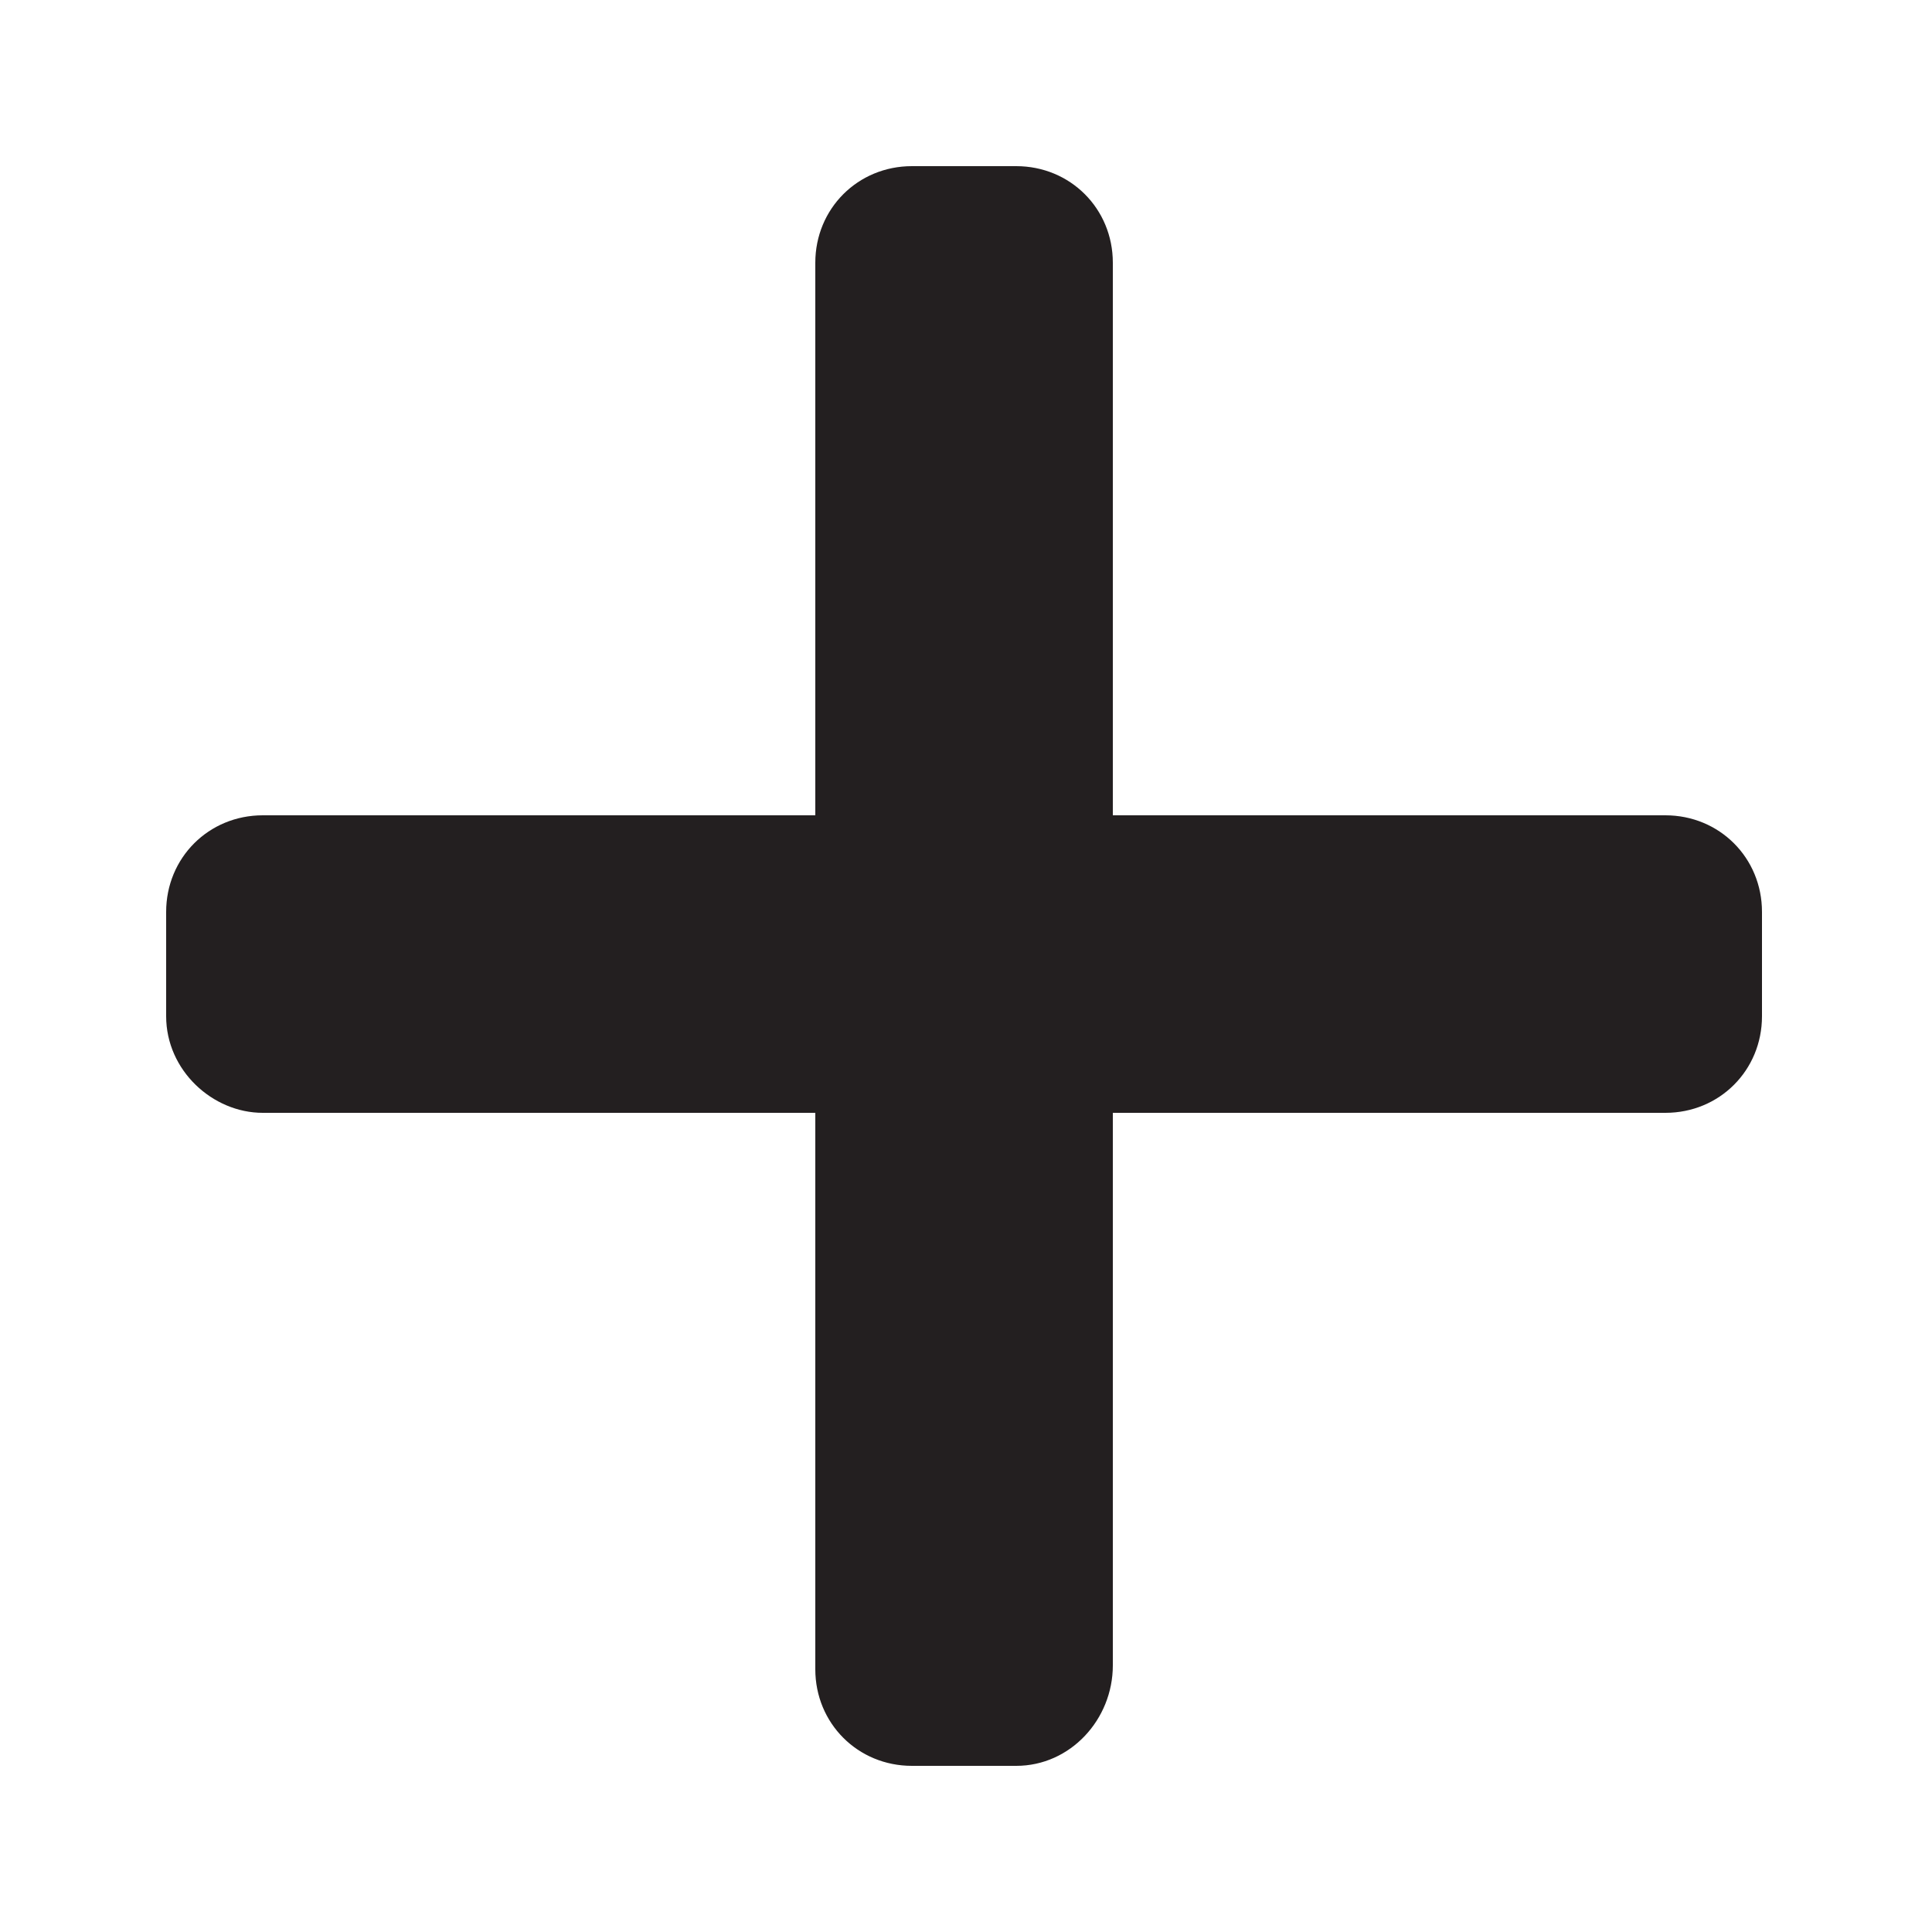
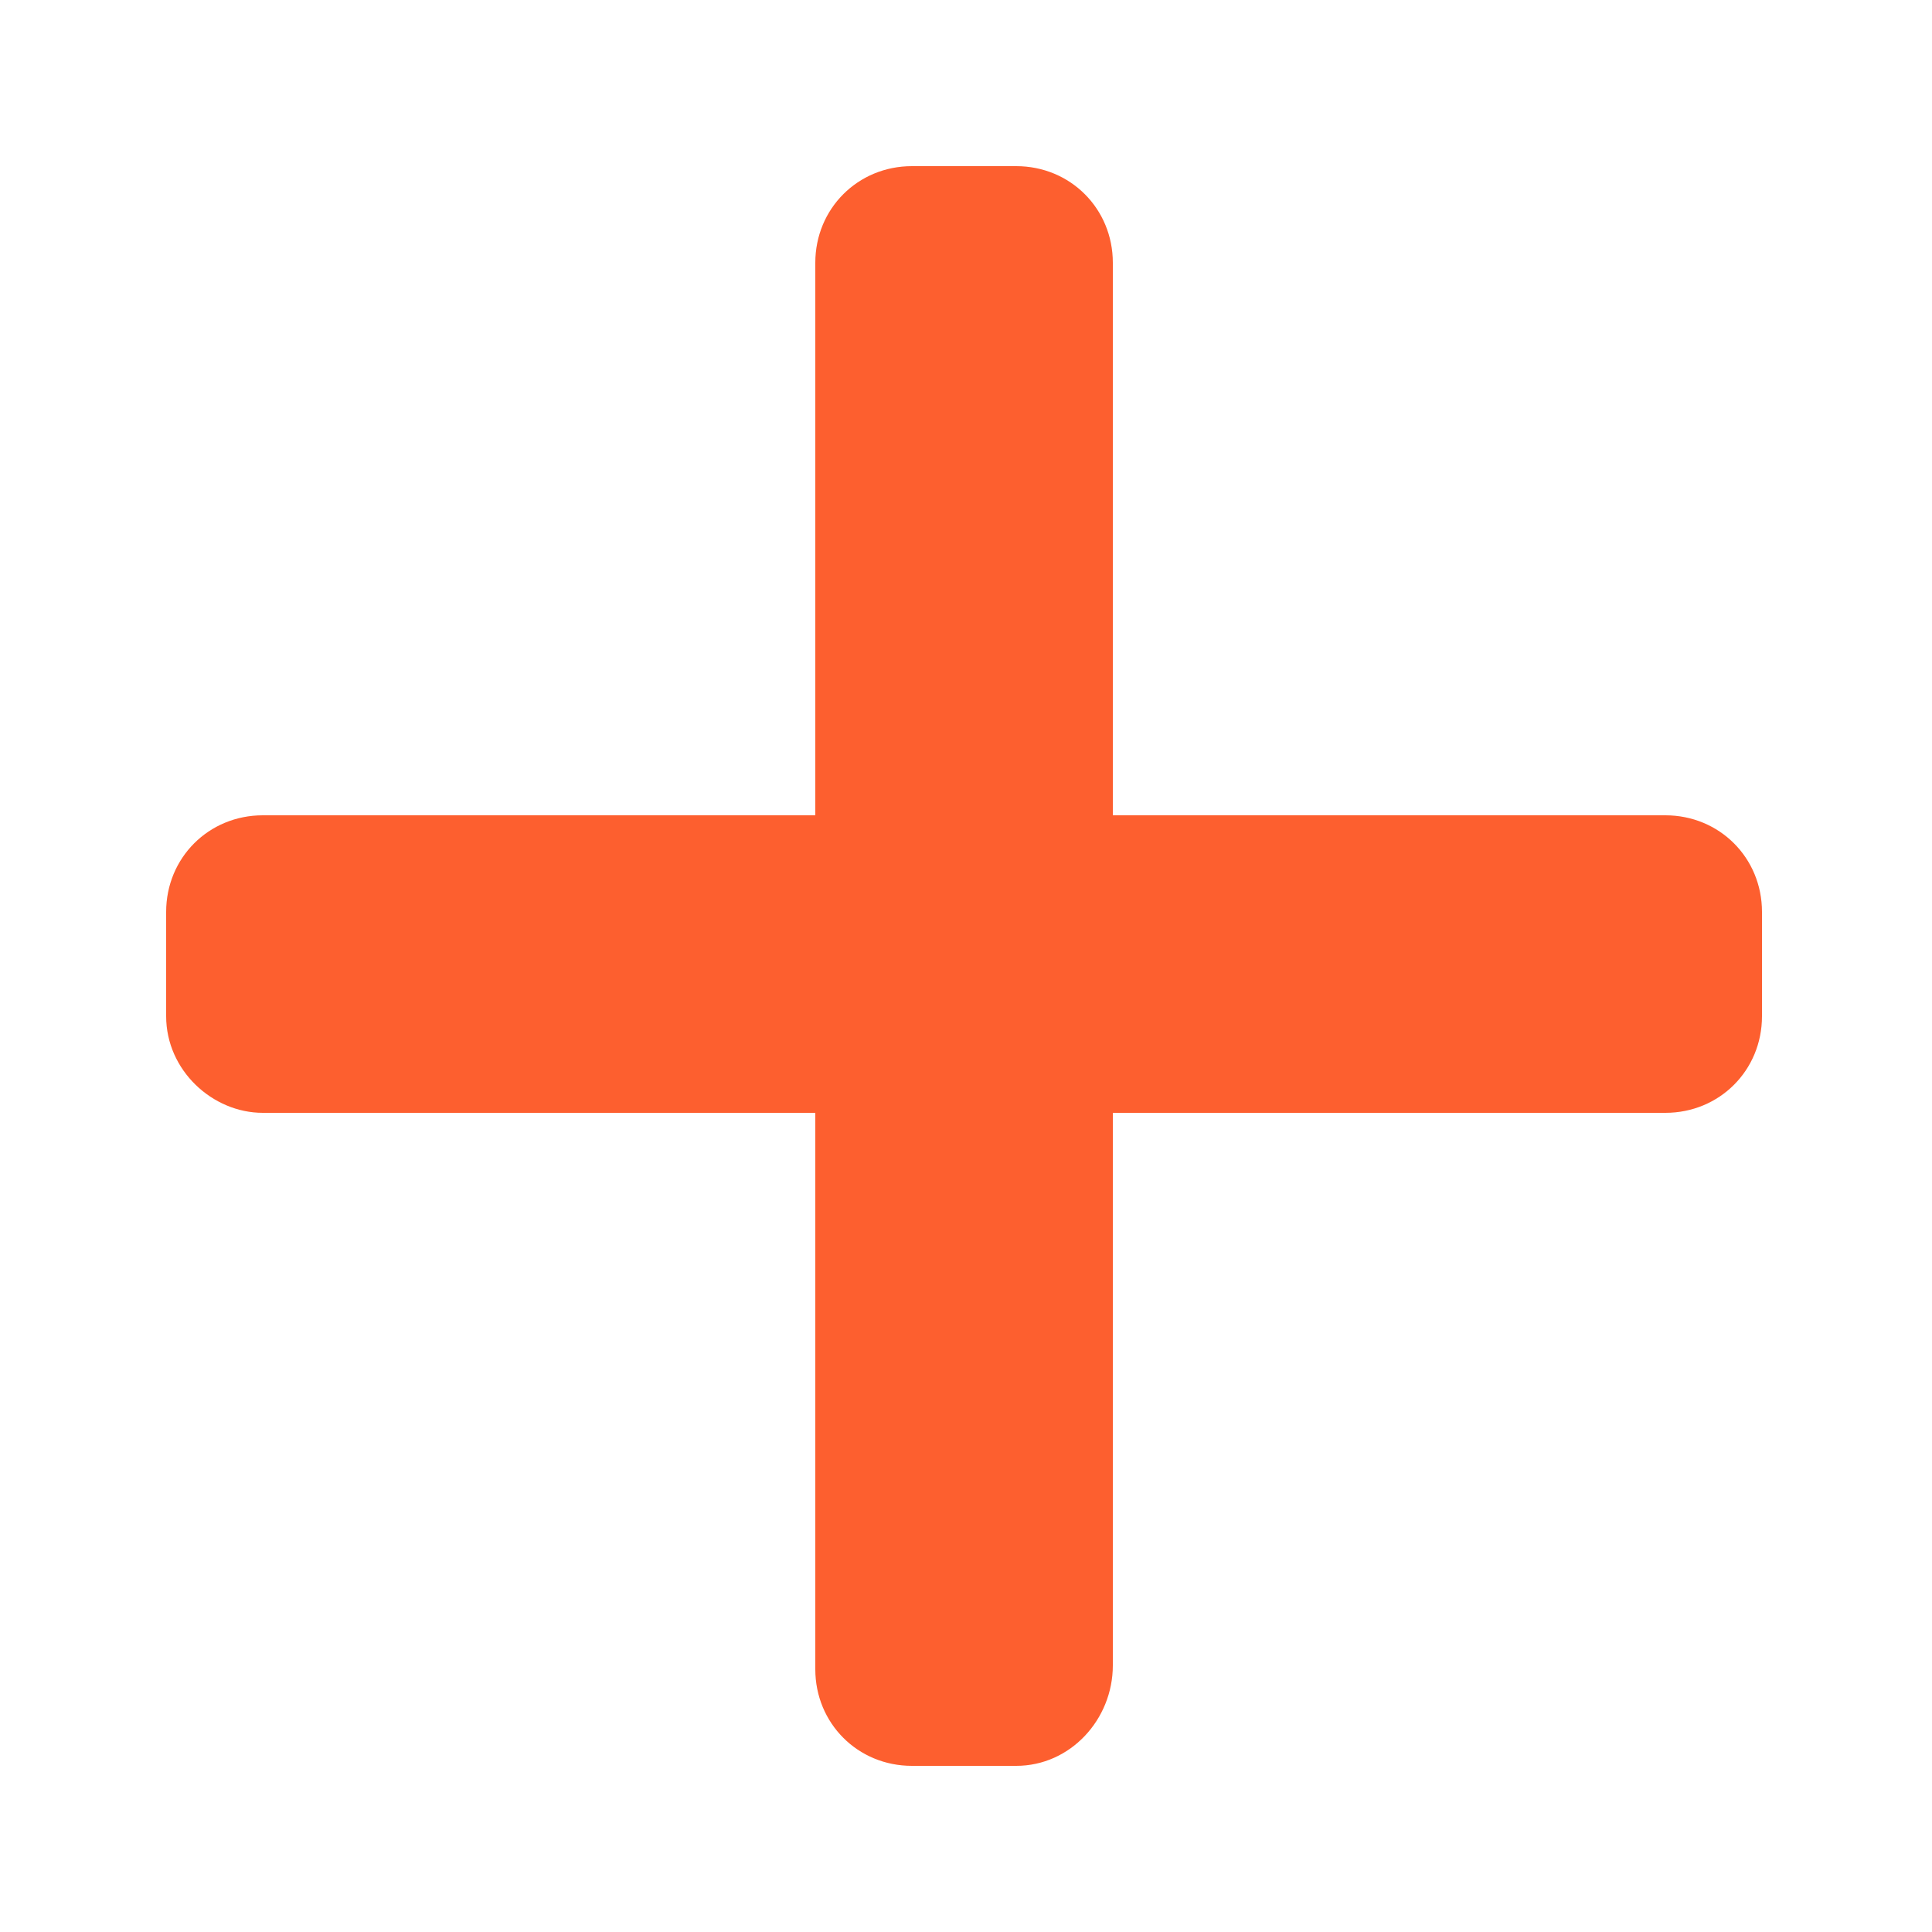
<svg xmlns="http://www.w3.org/2000/svg" version="1.1" id="Layer_1" x="0px" y="0px" viewBox="0 0 50 50" style="enable-background:new 0 0 50 50;" xml:space="preserve">
  <style type="text/css">
- 	.st0{fill:#231F20;}
+ 	.st0{fill:#fd5f2f;}
</style>
  <g>
    <path class="st0" d="M26.3,45.7h-2.7c-1.4,0-2.5-1.1-2.5-2.5V6.8c0-1.4,1.1-2.5,2.5-2.5h2.7c1.4,0,2.5,1.1,2.5,2.5v36.3   C28.8,44.5,27.7,45.7,26.3,45.7z" />
    <path class="st0" d="M4.3,26.3v-2.7c0-1.4,1.1-2.5,2.5-2.5h36.3c1.4,0,2.5,1.1,2.5,2.5v2.7c0,1.4-1.1,2.5-2.5,2.5H6.8   C5.5,28.8,4.3,27.7,4.3,26.3z" />
  </g>
</svg>
